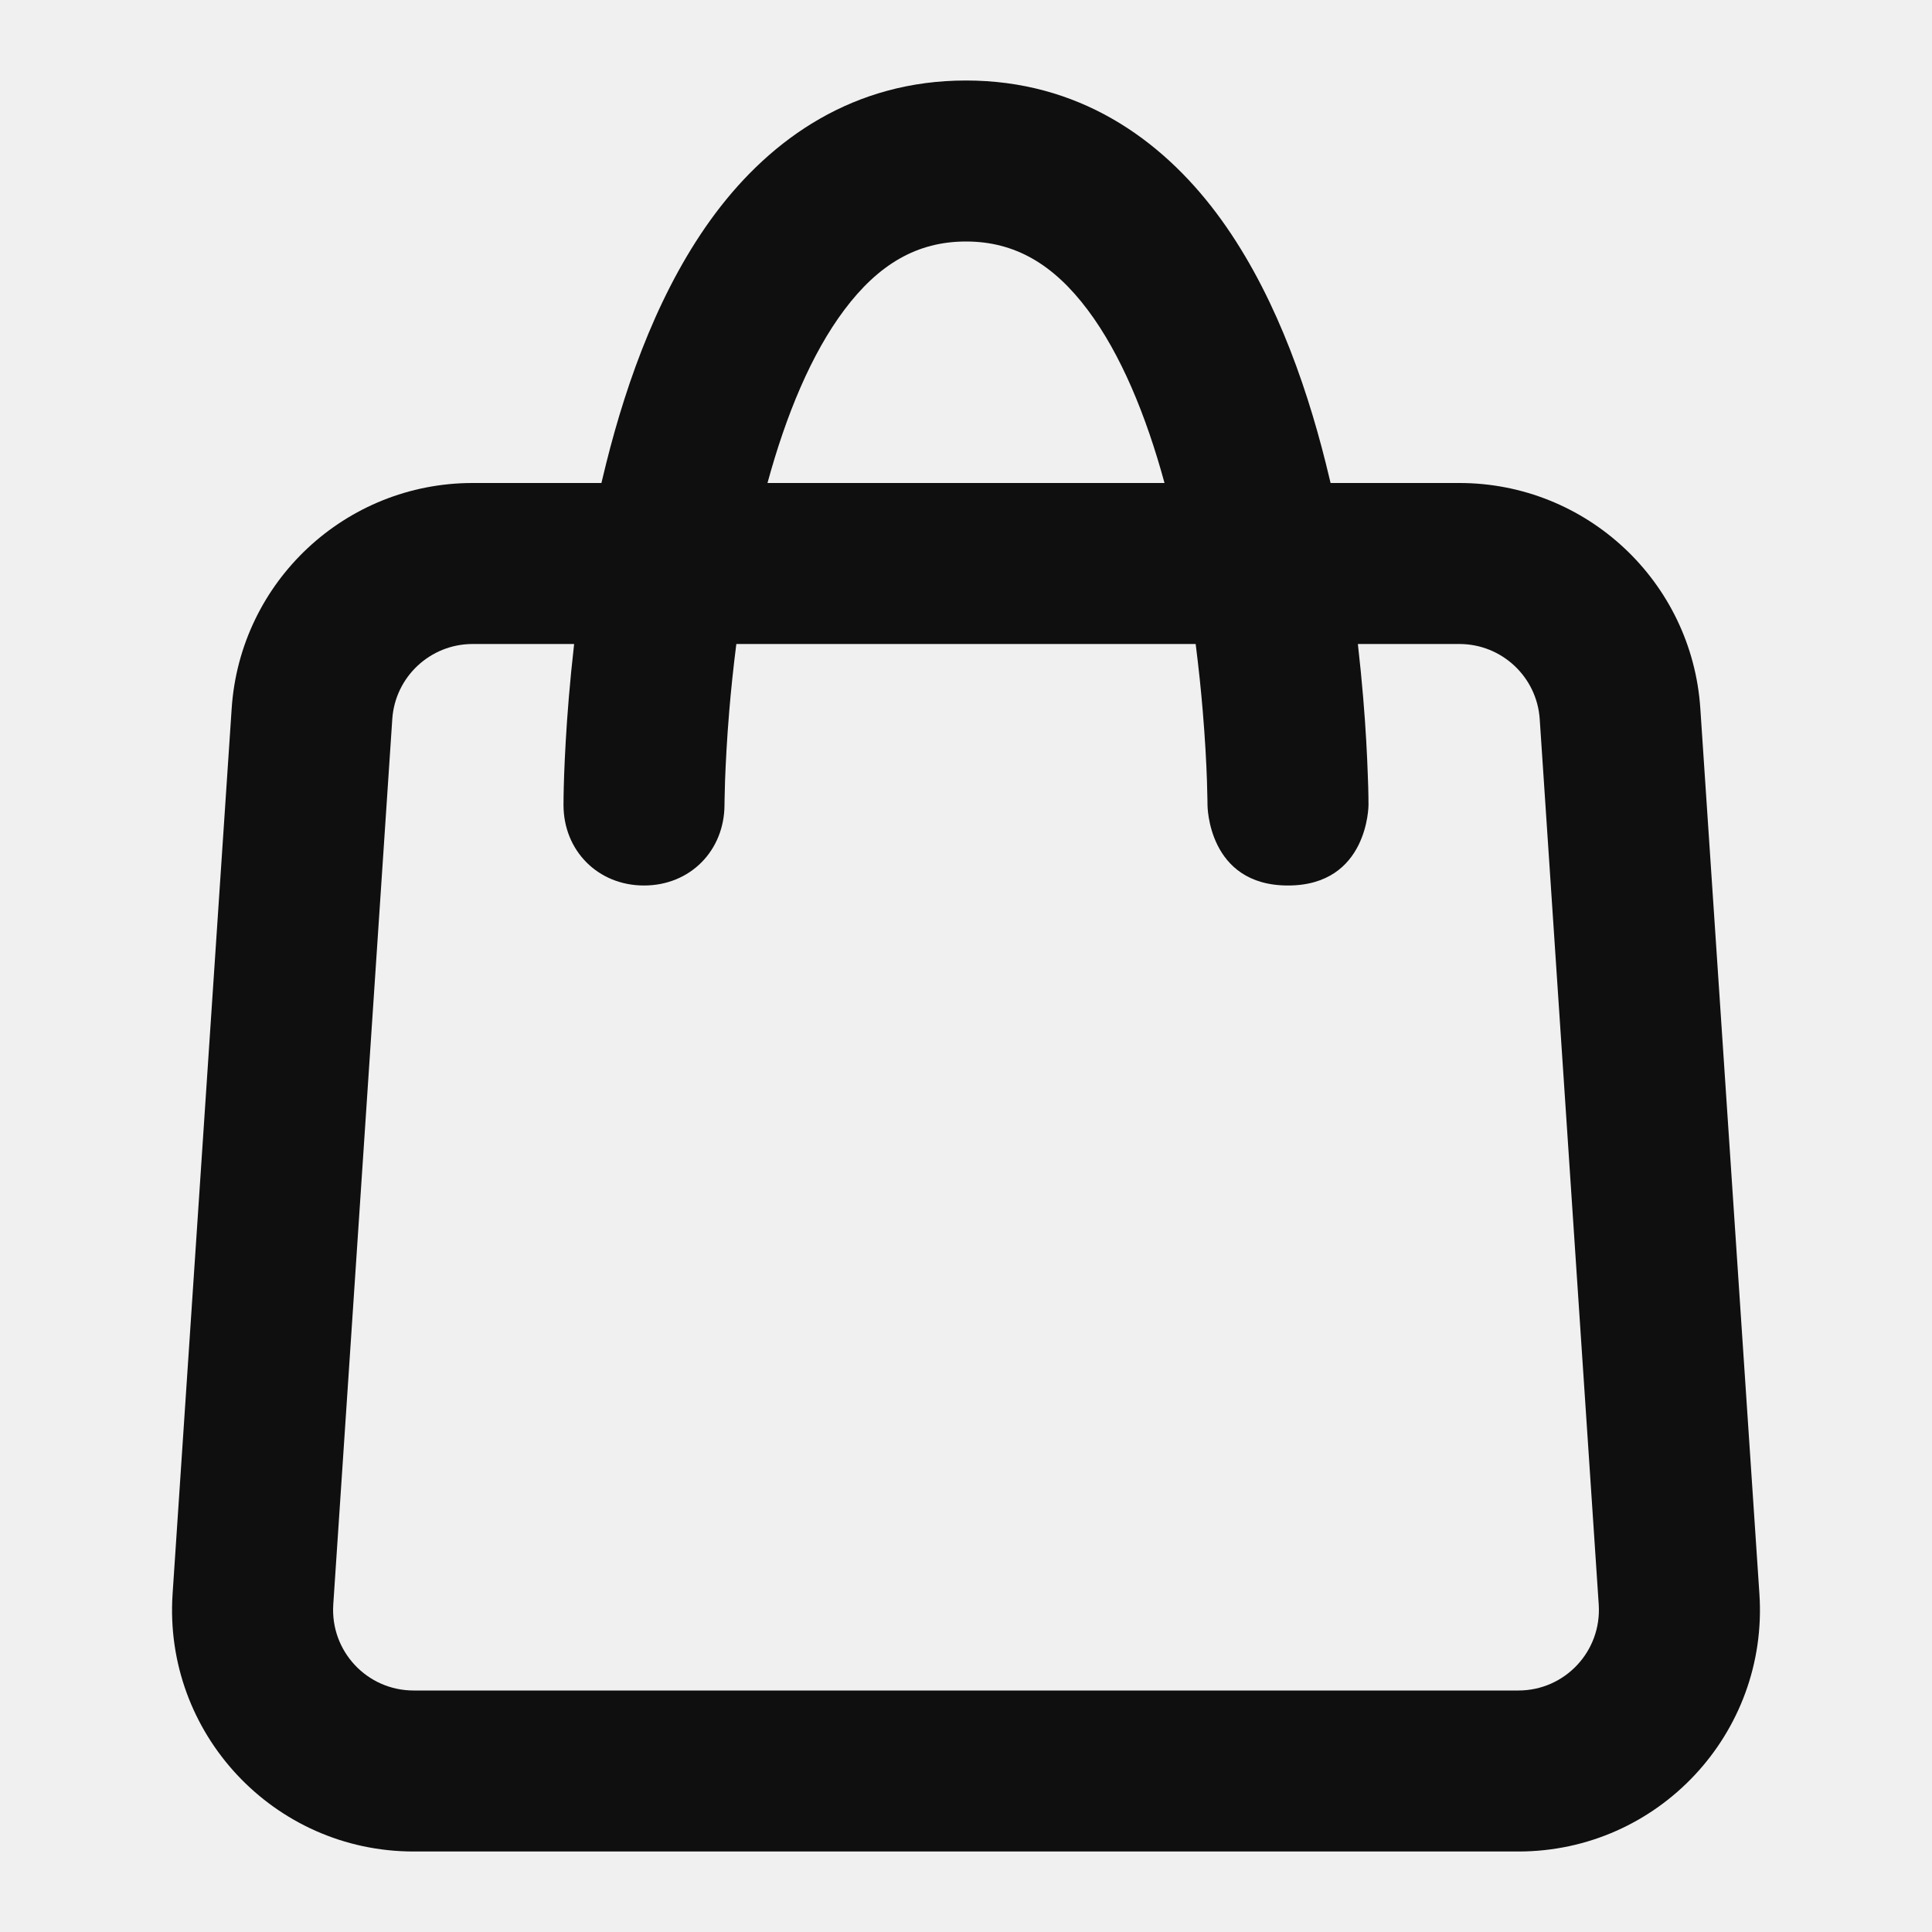
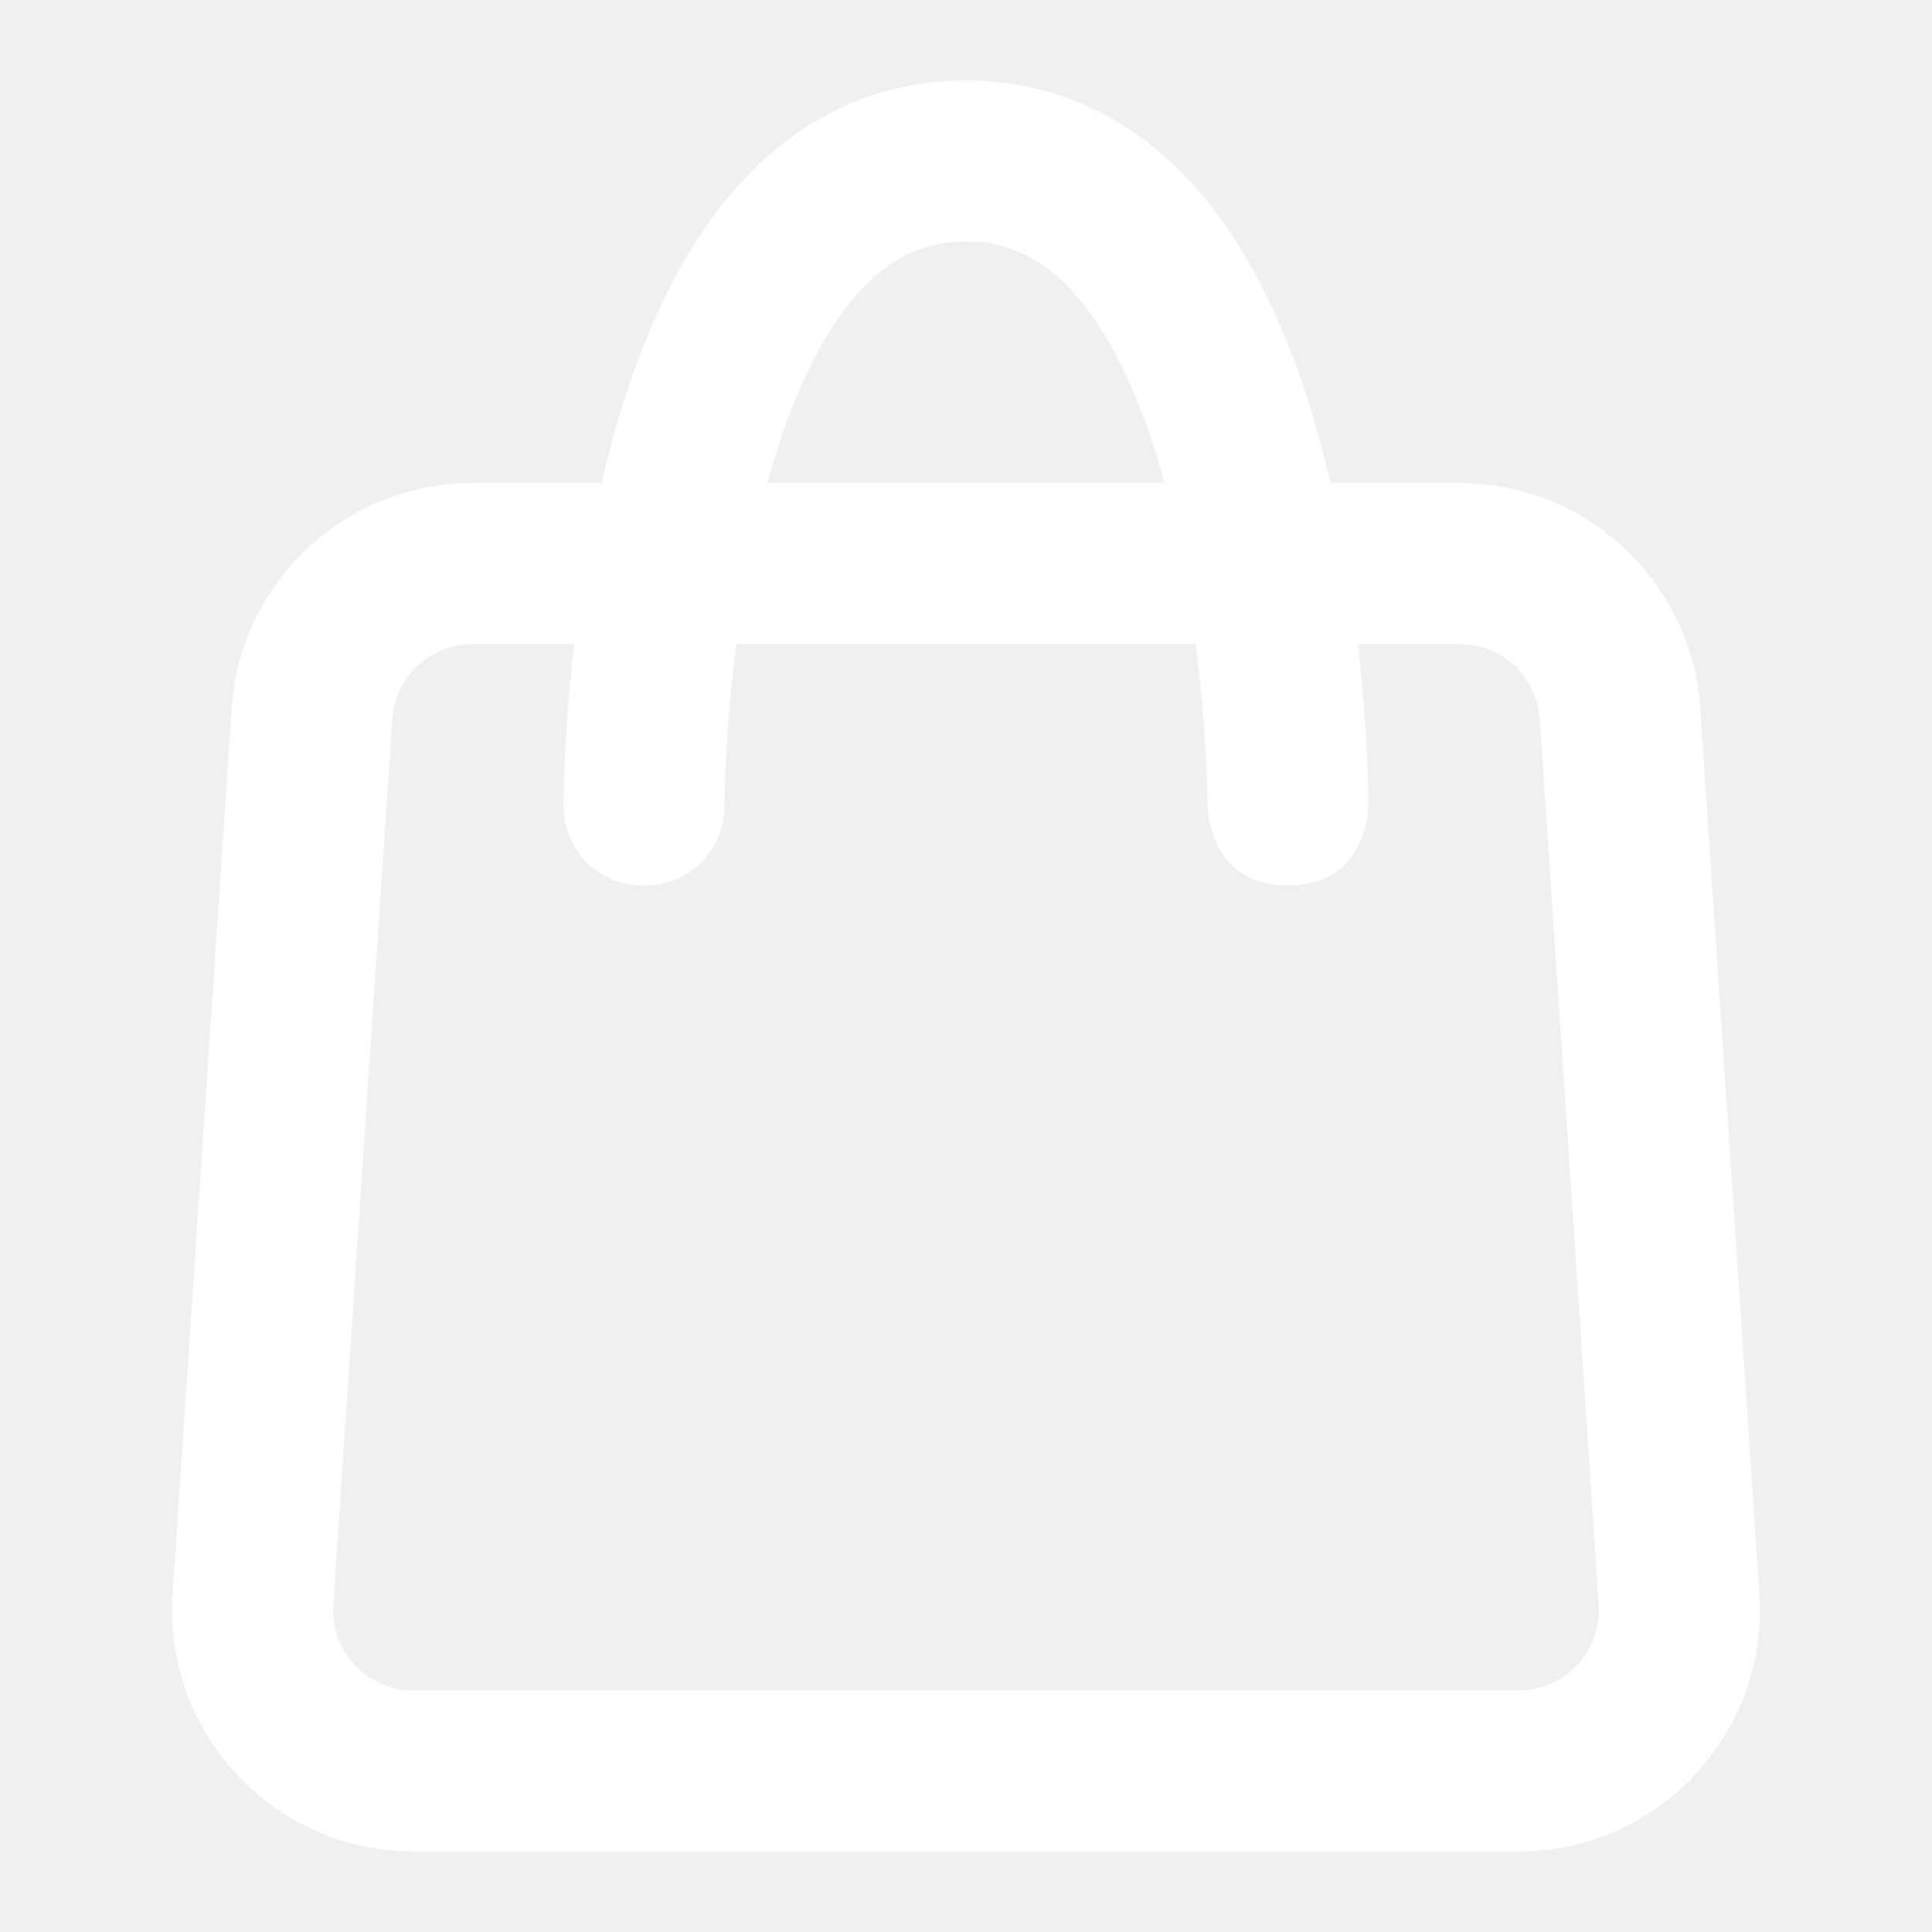
- <svg xmlns="http://www.w3.org/2000/svg" width="800px" height="800px" viewBox="0 0 24 24" fill="none">
-   <path fill-rule="evenodd" clip-rule="evenodd" d="M16.529 6C16.51 5.919 16.49 5.838 16.47 5.757C16.206 4.701 15.79 3.554 15.113 2.65C14.414 1.718 13.393 1 12 1C10.607 1 9.586 1.718 8.887 2.65C8.21 3.554 7.794 4.701 7.53 5.757C7.51 5.838 7.49 5.919 7.471 6H5.871C4.292 6 2.983 7.225 2.878 8.8L2.144 19.8C2.029 21.532 3.402 23 5.138 23H18.862C20.598 23 21.971 21.532 21.856 19.8L21.122 8.8C21.017 7.225 19.708 6 18.129 6H16.529ZM8 11C8.573 11 8.998 10.568 9 9.998C9 9.974 9 9.951 9.001 9.927C9.002 9.874 9.004 9.795 9.007 9.692C9.015 9.487 9.029 9.19 9.059 8.833C9.08 8.58 9.109 8.299 9.147 8H14.853C14.891 8.299 14.92 8.58 14.941 8.833C14.971 9.19 14.986 9.487 14.993 9.692C14.996 9.795 14.998 9.874 14.999 9.927C15 9.951 15 9.976 15 10C15 10 15 11 16 11C17 11 17 9.999 17 9.999C17 9.964 17 9.929 16.999 9.893C16.998 9.829 16.996 9.737 16.991 9.621C16.983 9.388 16.967 9.06 16.934 8.667C16.917 8.462 16.895 8.238 16.868 8H18.129C18.655 8 19.092 8.408 19.127 8.933L19.86 19.933C19.898 20.511 19.441 21 18.862 21H5.138C4.559 21 4.102 20.511 4.14 19.933L4.873 8.933C4.908 8.408 5.345 8 5.871 8H7.132C7.105 8.238 7.083 8.462 7.066 8.667C7.033 9.06 7.017 9.388 7.008 9.621C7.004 9.737 7.002 9.829 7.001 9.893C7.001 9.928 7 9.962 7 9.997C6.999 10.567 7.428 11 8 11ZM9.534 6H14.466C14.235 5.153 13.921 4.395 13.512 3.85C13.086 3.282 12.607 3 12 3C11.393 3 10.914 3.282 10.488 3.85C10.079 4.395 9.765 5.153 9.534 6Z" fill="#0F0F0F" />
+ <svg xmlns="http://www.w3.org/2000/svg" width="800px" height="800px" viewBox="0 0 24 24" fill="white">
+   <path fill-rule="evenodd" clip-rule="evenodd" d="M16.529 6C16.51 5.919 16.49 5.838 16.47 5.757C16.206 4.701 15.79 3.554 15.113 2.65C14.414 1.718 13.393 1 12 1C10.607 1 9.586 1.718 8.887 2.65C8.21 3.554 7.794 4.701 7.53 5.757C7.51 5.838 7.49 5.919 7.471 6H5.871C4.292 6 2.983 7.225 2.878 8.8L2.144 19.8C2.029 21.532 3.402 23 5.138 23H18.862C20.598 23 21.971 21.532 21.856 19.8L21.122 8.8C21.017 7.225 19.708 6 18.129 6H16.529ZM8 11C8.573 11 8.998 10.568 9 9.998C9 9.974 9 9.951 9.001 9.927C9.002 9.874 9.004 9.795 9.007 9.692C9.015 9.487 9.029 9.19 9.059 8.833C9.08 8.58 9.109 8.299 9.147 8H14.853C14.891 8.299 14.92 8.58 14.941 8.833C14.971 9.19 14.986 9.487 14.993 9.692C14.996 9.795 14.998 9.874 14.999 9.927C15 9.951 15 9.976 15 10C15 10 15 11 16 11C17 11 17 9.999 17 9.999C17 9.964 17 9.929 16.999 9.893C16.998 9.829 16.996 9.737 16.991 9.621C16.983 9.388 16.967 9.06 16.934 8.667C16.917 8.462 16.895 8.238 16.868 8H18.129C18.655 8 19.092 8.408 19.127 8.933L19.86 19.933C19.898 20.511 19.441 21 18.862 21H5.138C4.559 21 4.102 20.511 4.14 19.933L4.873 8.933C4.908 8.408 5.345 8 5.871 8H7.132C7.105 8.238 7.083 8.462 7.066 8.667C7.033 9.06 7.017 9.388 7.008 9.621C7.004 9.737 7.002 9.829 7.001 9.893C7.001 9.928 7 9.962 7 9.997C6.999 10.567 7.428 11 8 11ZM9.534 6H14.466C14.235 5.153 13.921 4.395 13.512 3.85C13.086 3.282 12.607 3 12 3C11.393 3 10.914 3.282 10.488 3.85C10.079 4.395 9.765 5.153 9.534 6Z" fill="#ffffff" />
</svg>
